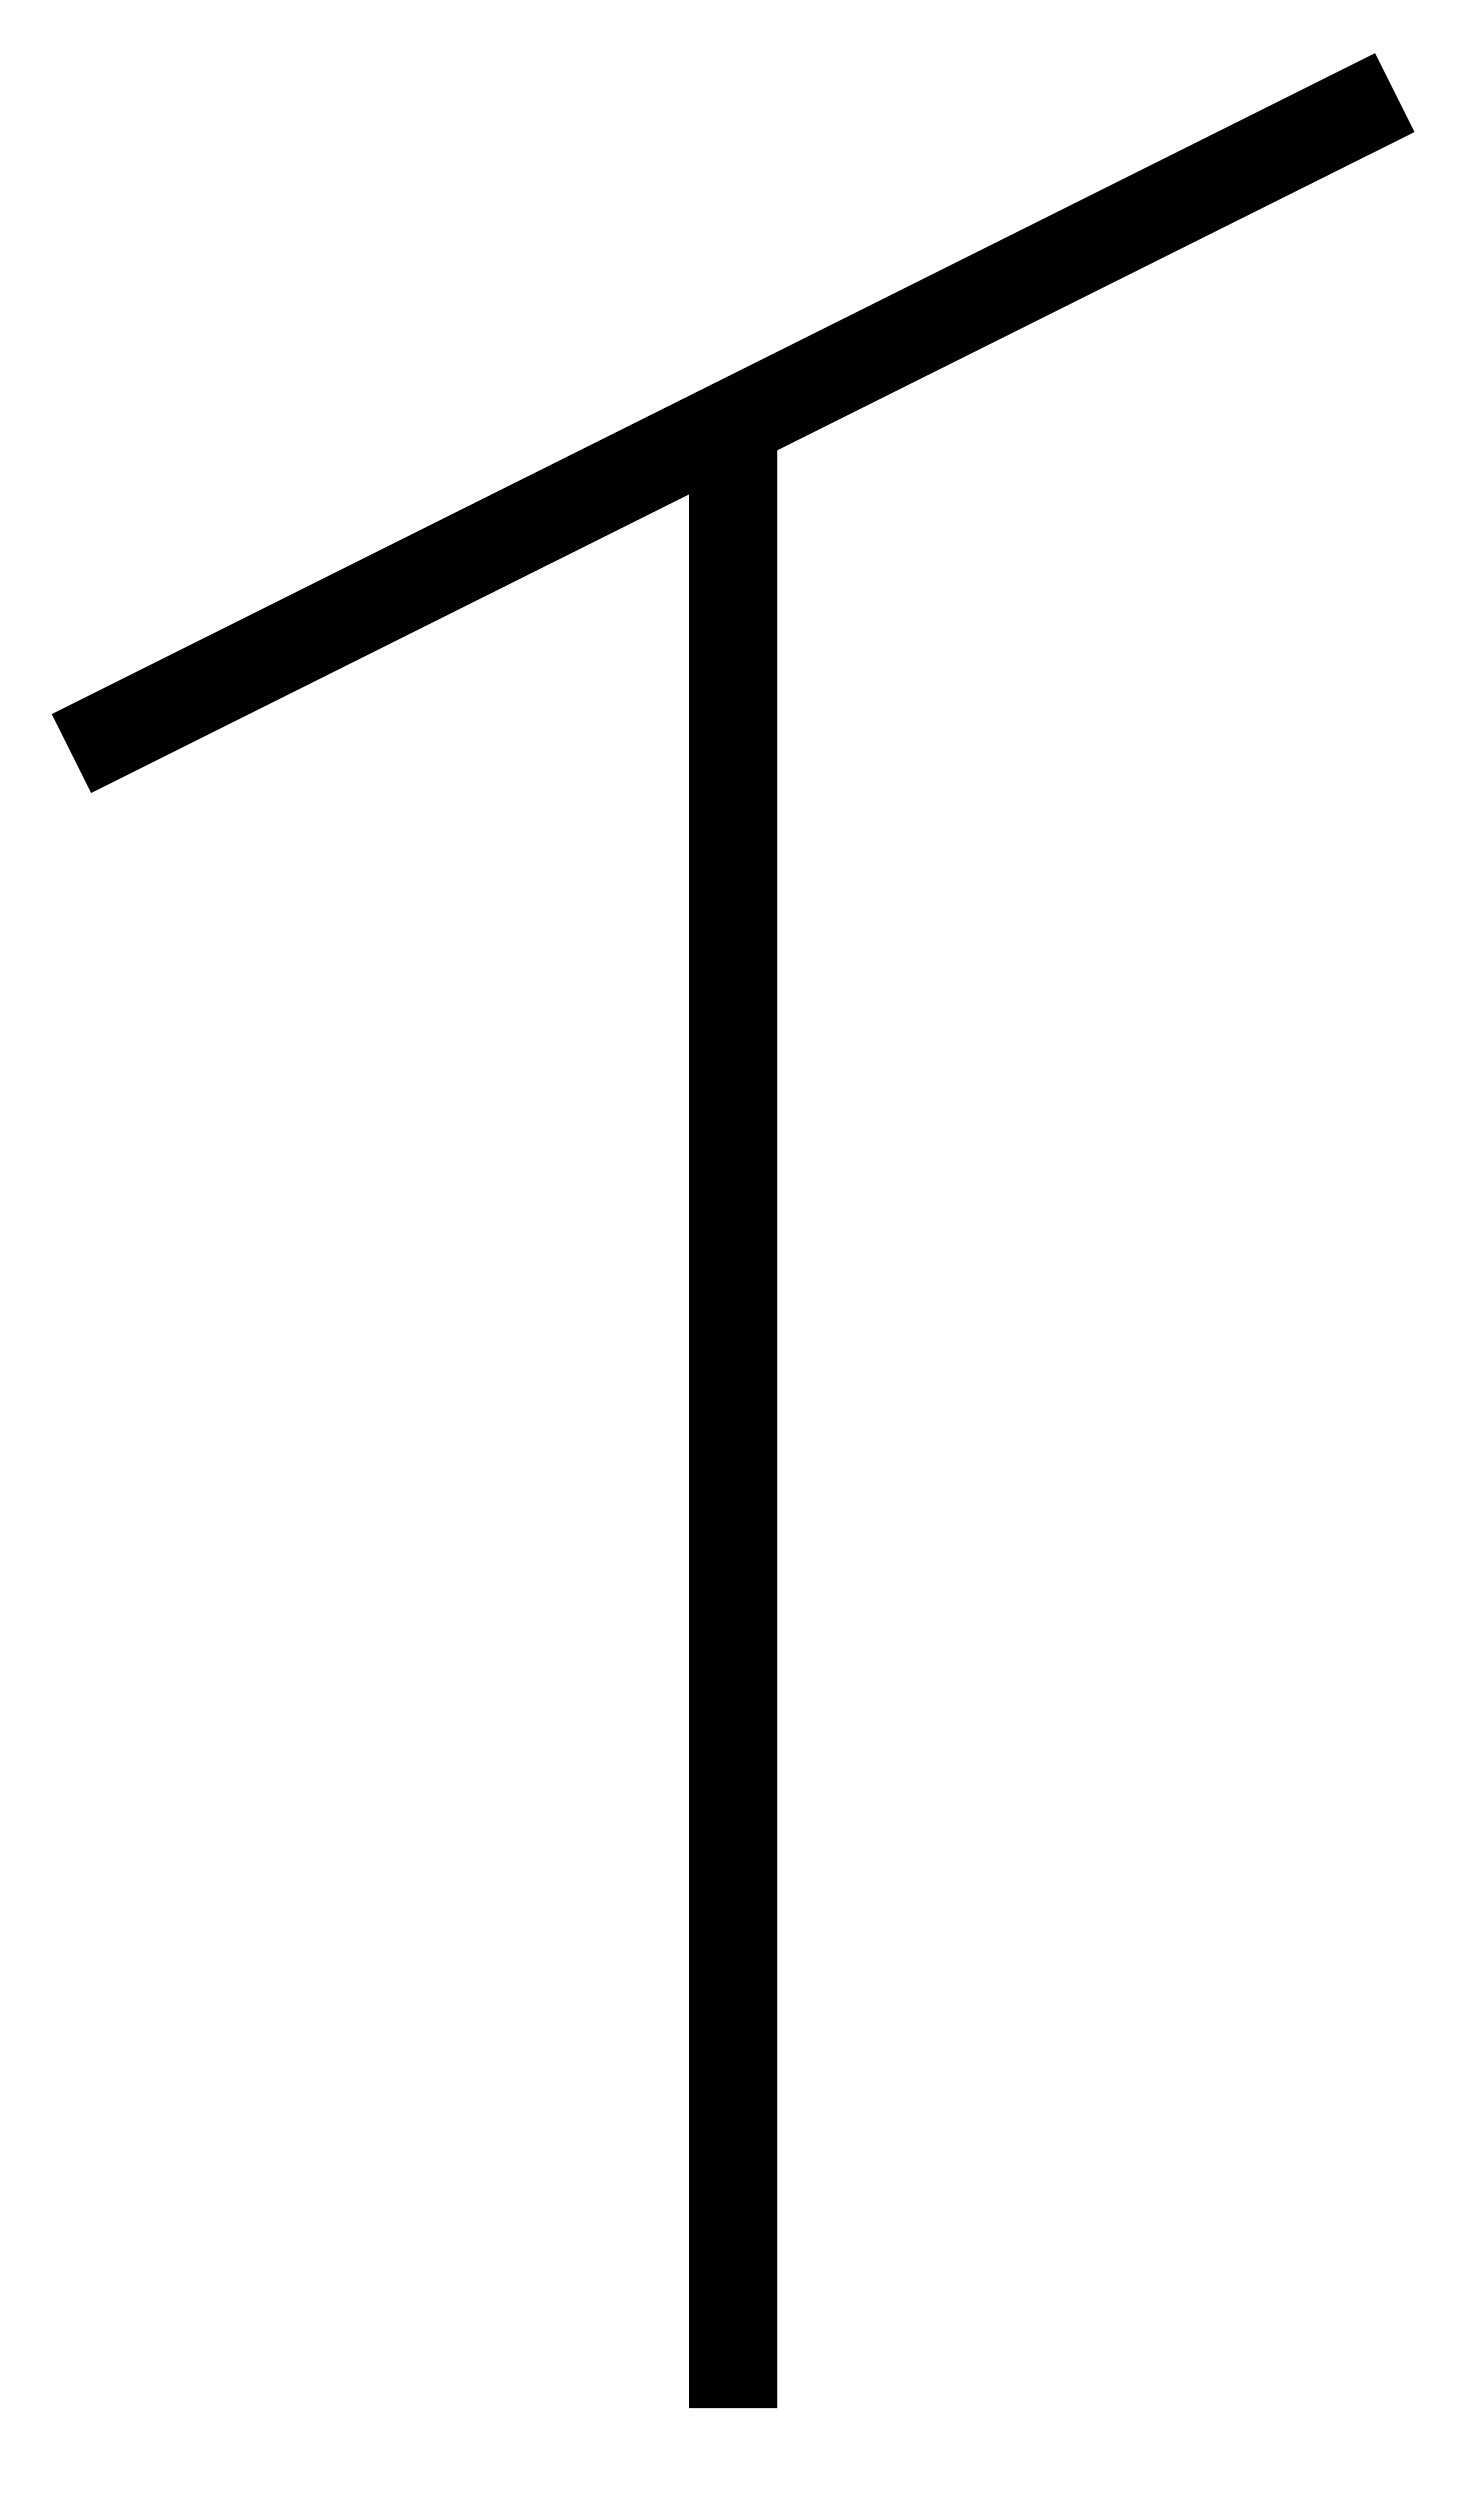
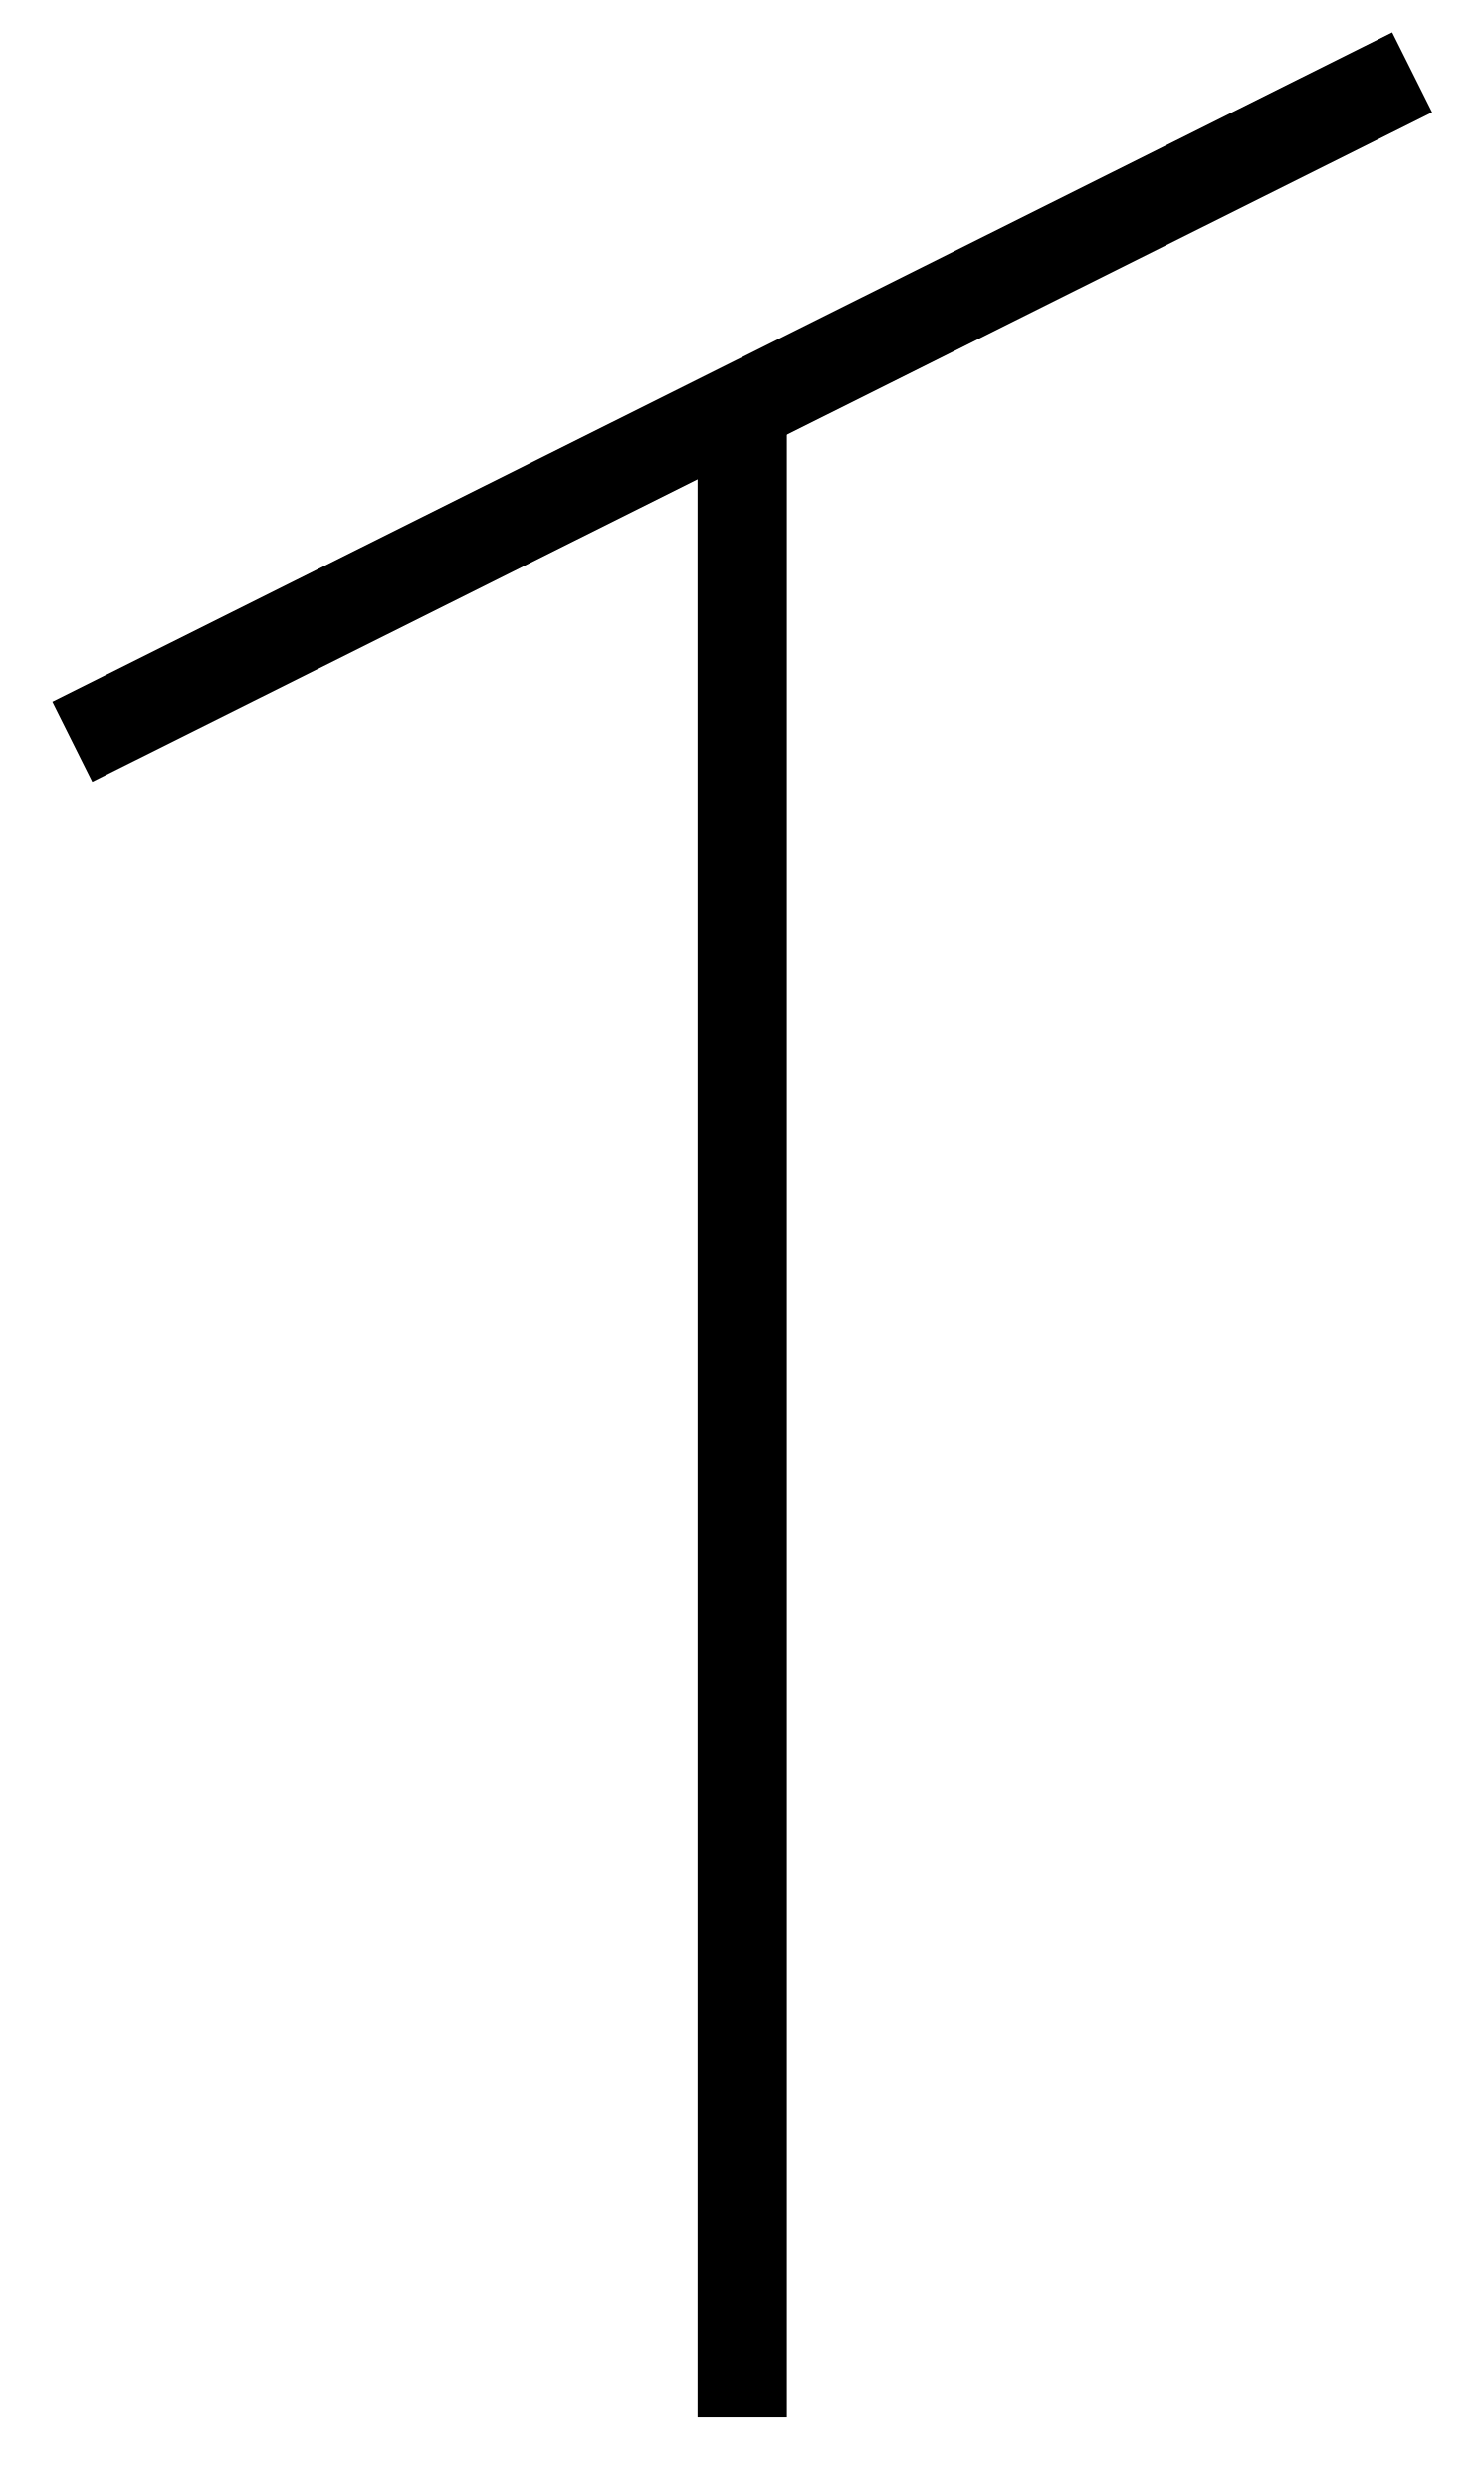
- <svg xmlns="http://www.w3.org/2000/svg" width="1.7in" height="2.9in" viewBox="3677 3205 2093 3510">
+ <svg xmlns="http://www.w3.org/2000/svg" viewBox="3677 3205 2093 3510">
  <g style="stroke-width:.025in; stroke:black; fill:none">
    <polyline points="3779,4251 5669,3307 " style="stroke:#000000;stroke-width:126; stroke-linejoin:miter; stroke-linecap:butt; " />
    <polyline points="4724,3779 4724,6614 " style="stroke:#000000;stroke-width:126; stroke-linejoin:miter; stroke-linecap:butt; " />
  </g>
</svg>
